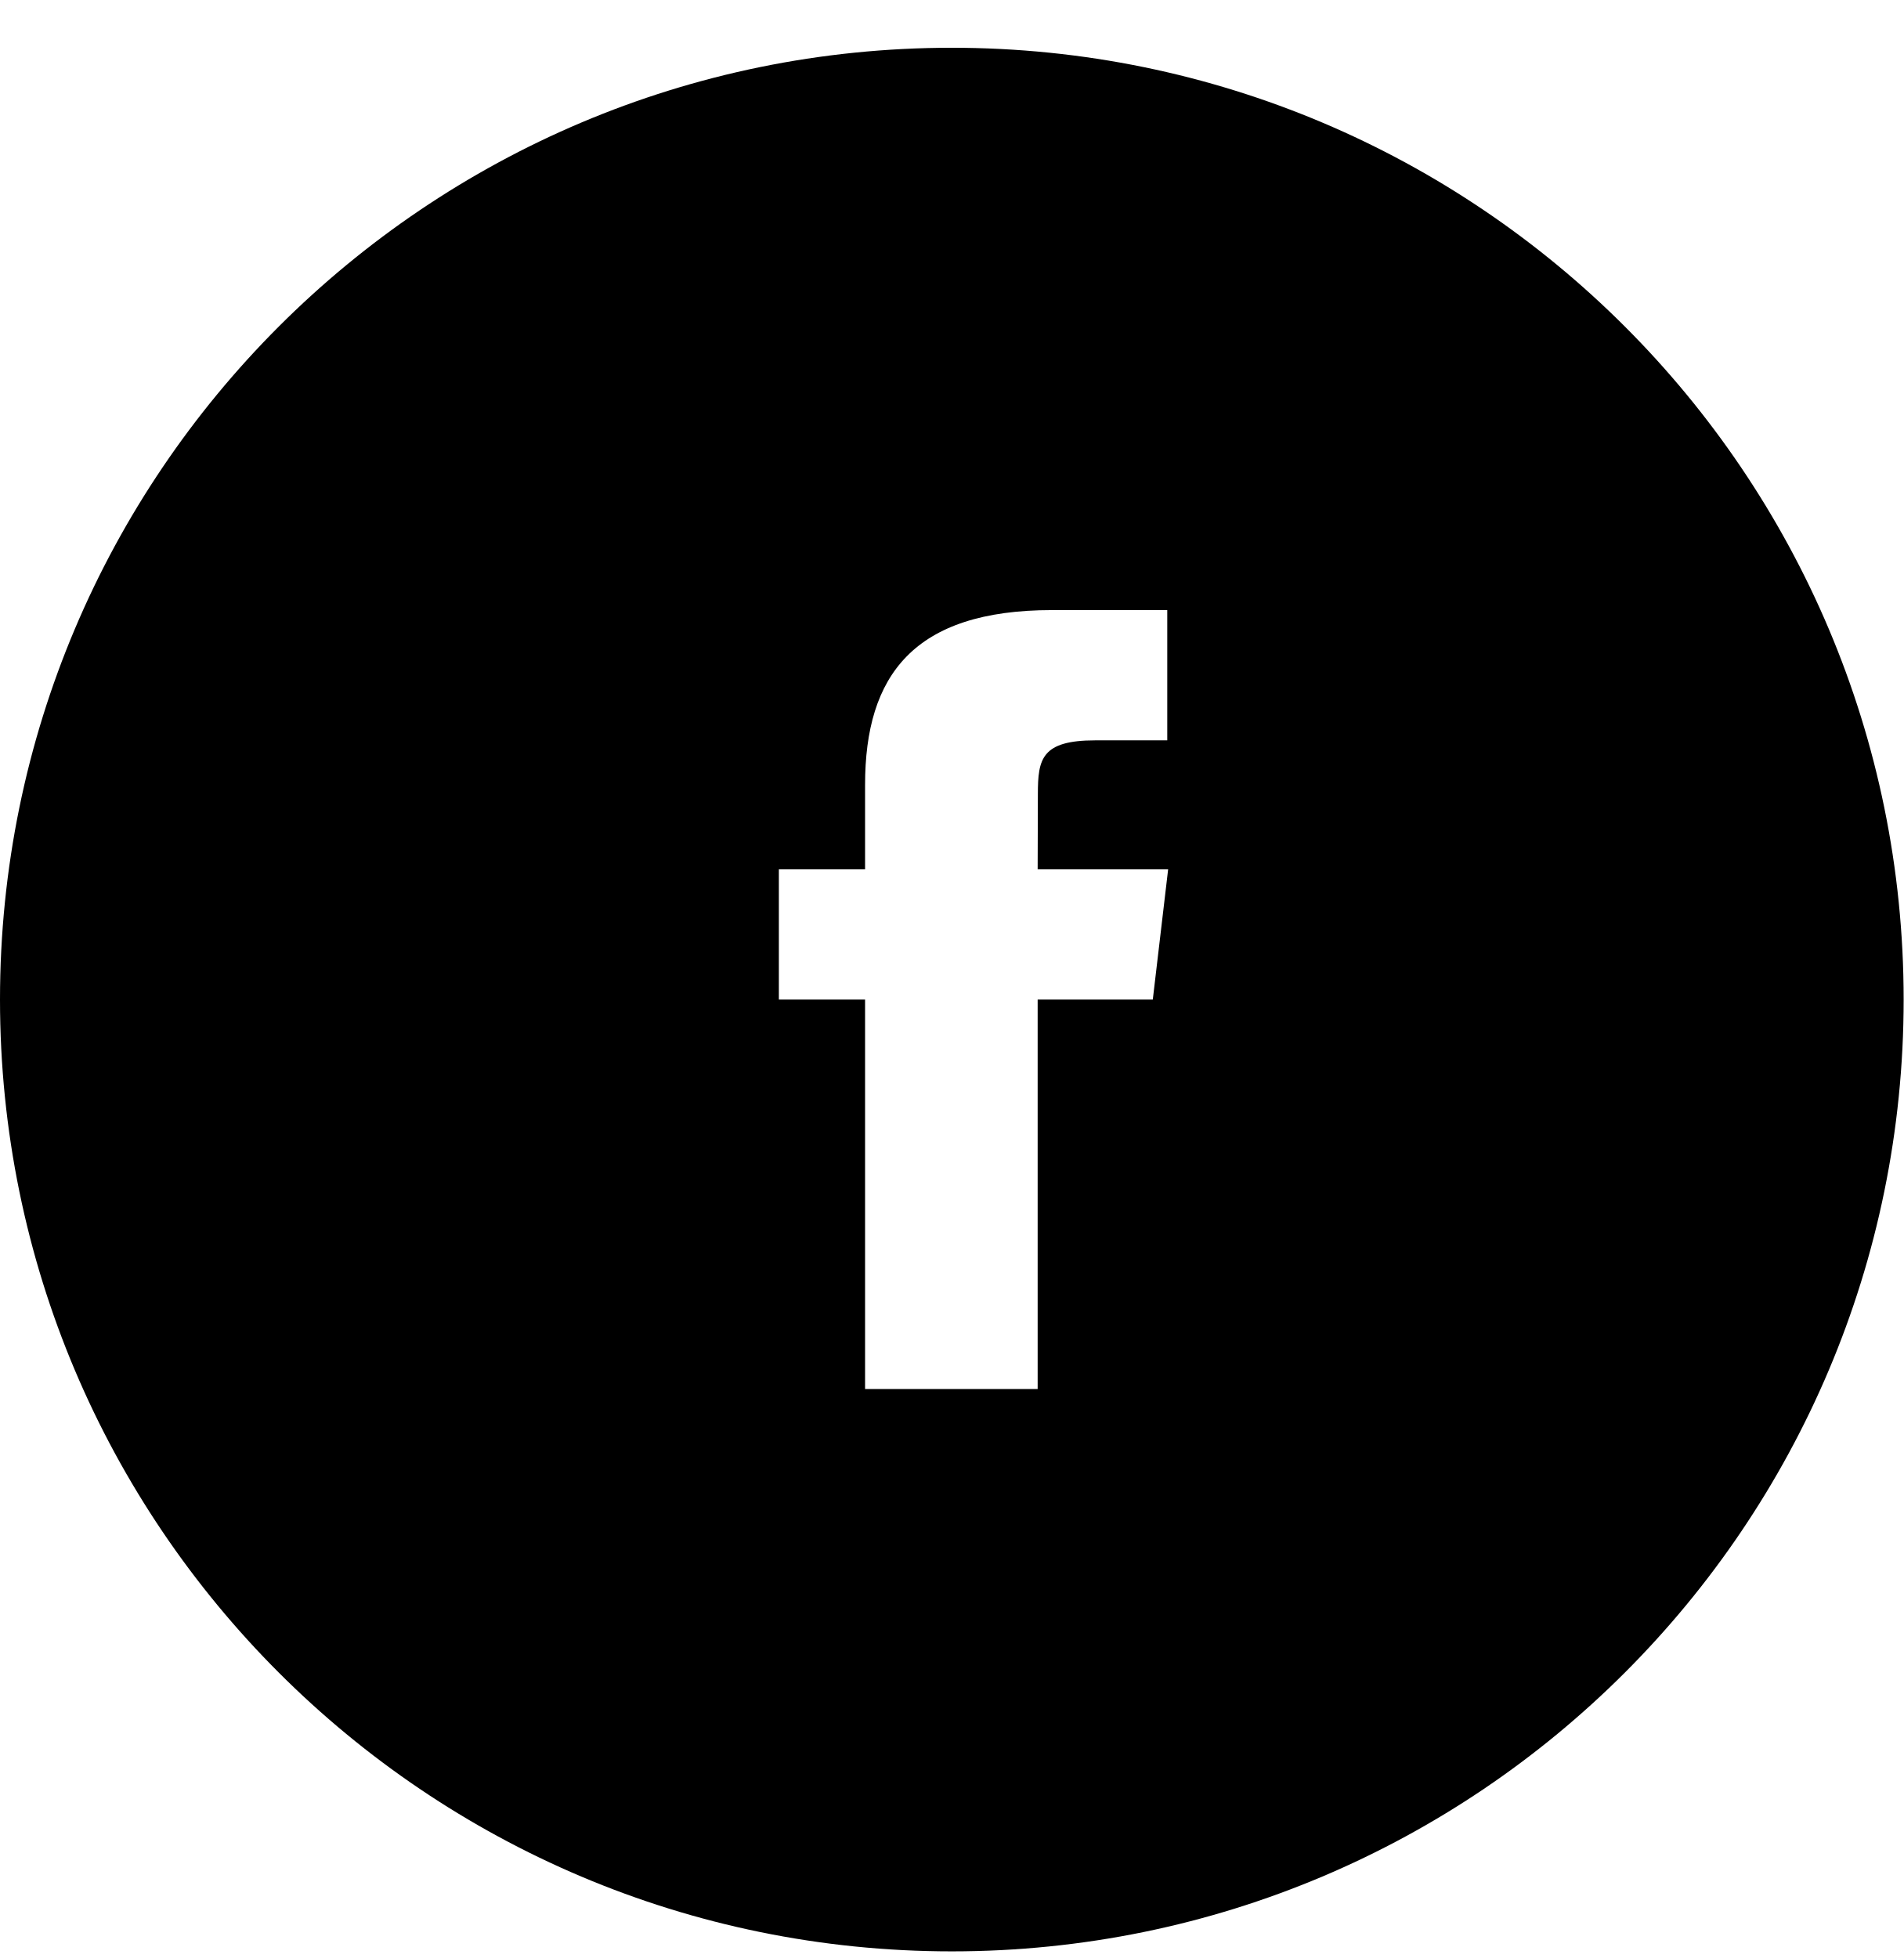
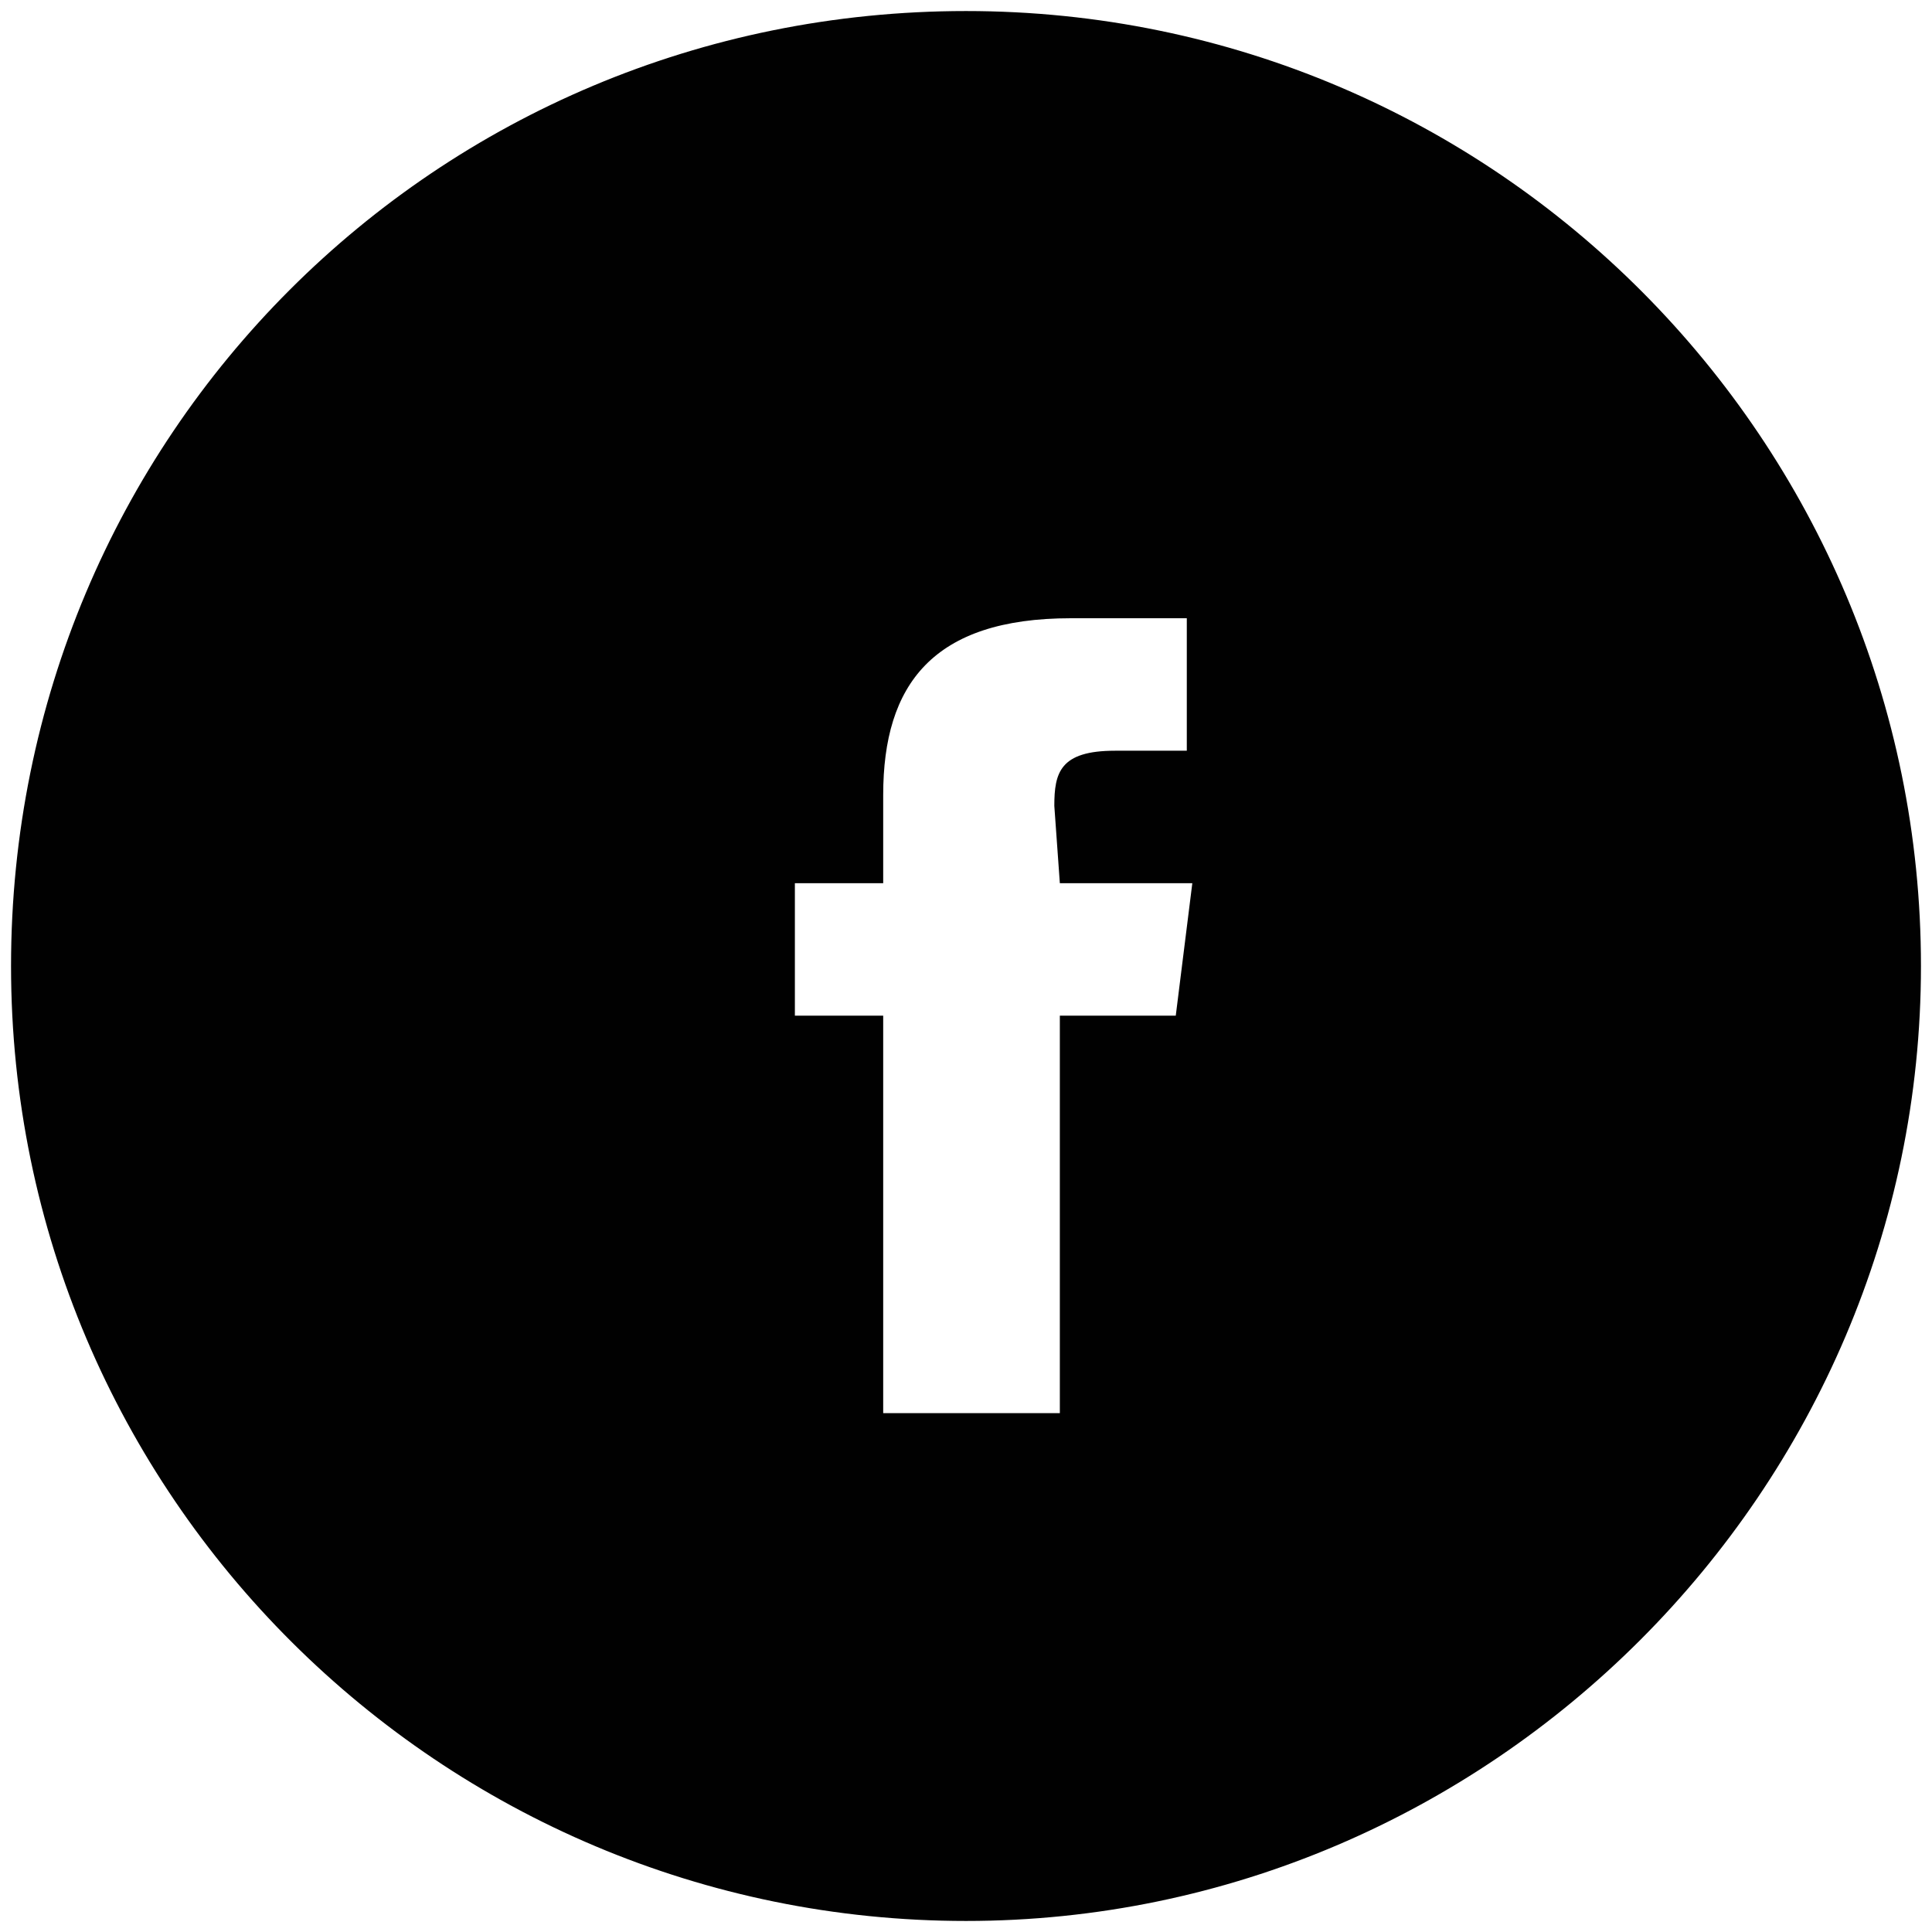
- <svg xmlns="http://www.w3.org/2000/svg" width="35px" height="36px" shape-rendering="geometricPrecision" viewBox="0 0 35 36" version="1.1">
-   <defs />
-   <g id="Page-1" stroke="none" stroke-width="1" fill="none" fill-rule="evenodd">
-     <g id="facebook" fill="#000000">
-       <g id="Symbols">
-         <g id="header_normal_230">
-           <g id="Social">
-             <g id="Group" transform="translate(0, 0.878131)">
-               <g id="Facebook">
-                 <path d="M19.082,13.722 C19.082,13.078 19.148,12.734 20.138,12.734 L21.461,12.734 L21.461,10.339 L19.343,10.339 C16.801,10.339 15.905,11.537 15.905,13.551 L15.905,15.106 L14.32,15.106 L14.32,17.5 L15.905,17.5 L15.905,24.661 L19.078,24.661 L19.078,17.5 L21.195,17.5 L21.477,15.106 L19.078,15.106 L19.082,13.722 L19.082,13.722 Z M17.5,0 C7.835,0 0,7.835 0,17.5 C0,27.165 7.835,35 17.5,35 C27.165,35 35,27.165 35,17.5 C35,7.835 27.165,0 17.5,0 L17.5,0 L17.5,0 Z" id="Fill-3" />
-               </g>
-             </g>
-           </g>
-         </g>
-       </g>
-     </g>
-   </g>
+ <svg xmlns="http://www.w3.org/2000/svg" version="1.1" id="Layer_1" x="0px" y="0px" viewBox="0 0 35 35" style="enable-background:new 0 0 35 35;" xml:space="preserve" width="35px" height="35px">
+   <style type="text/css">
+ 	.st0{fill:#010101;}
+ </style>
+   <path class="st0" d="M17.5,0.2C7.9,0.2,0.2,7.9,0.2,17.5s7.8,17.3,17.3,17.3s17.3-7.8,17.3-17.3S27.1,0.2,17.5,0.2z M21.3,18.4h-2.1  v7.2H16v-7.2h-1.6V16H16v-1.6c0-2,0.9-3.2,3.4-3.2h2.1v2.4h-1.3c-1,0-1.1,0.4-1.1,1l0.1,1.4h2.4L21.3,18.4z" />
</svg>
